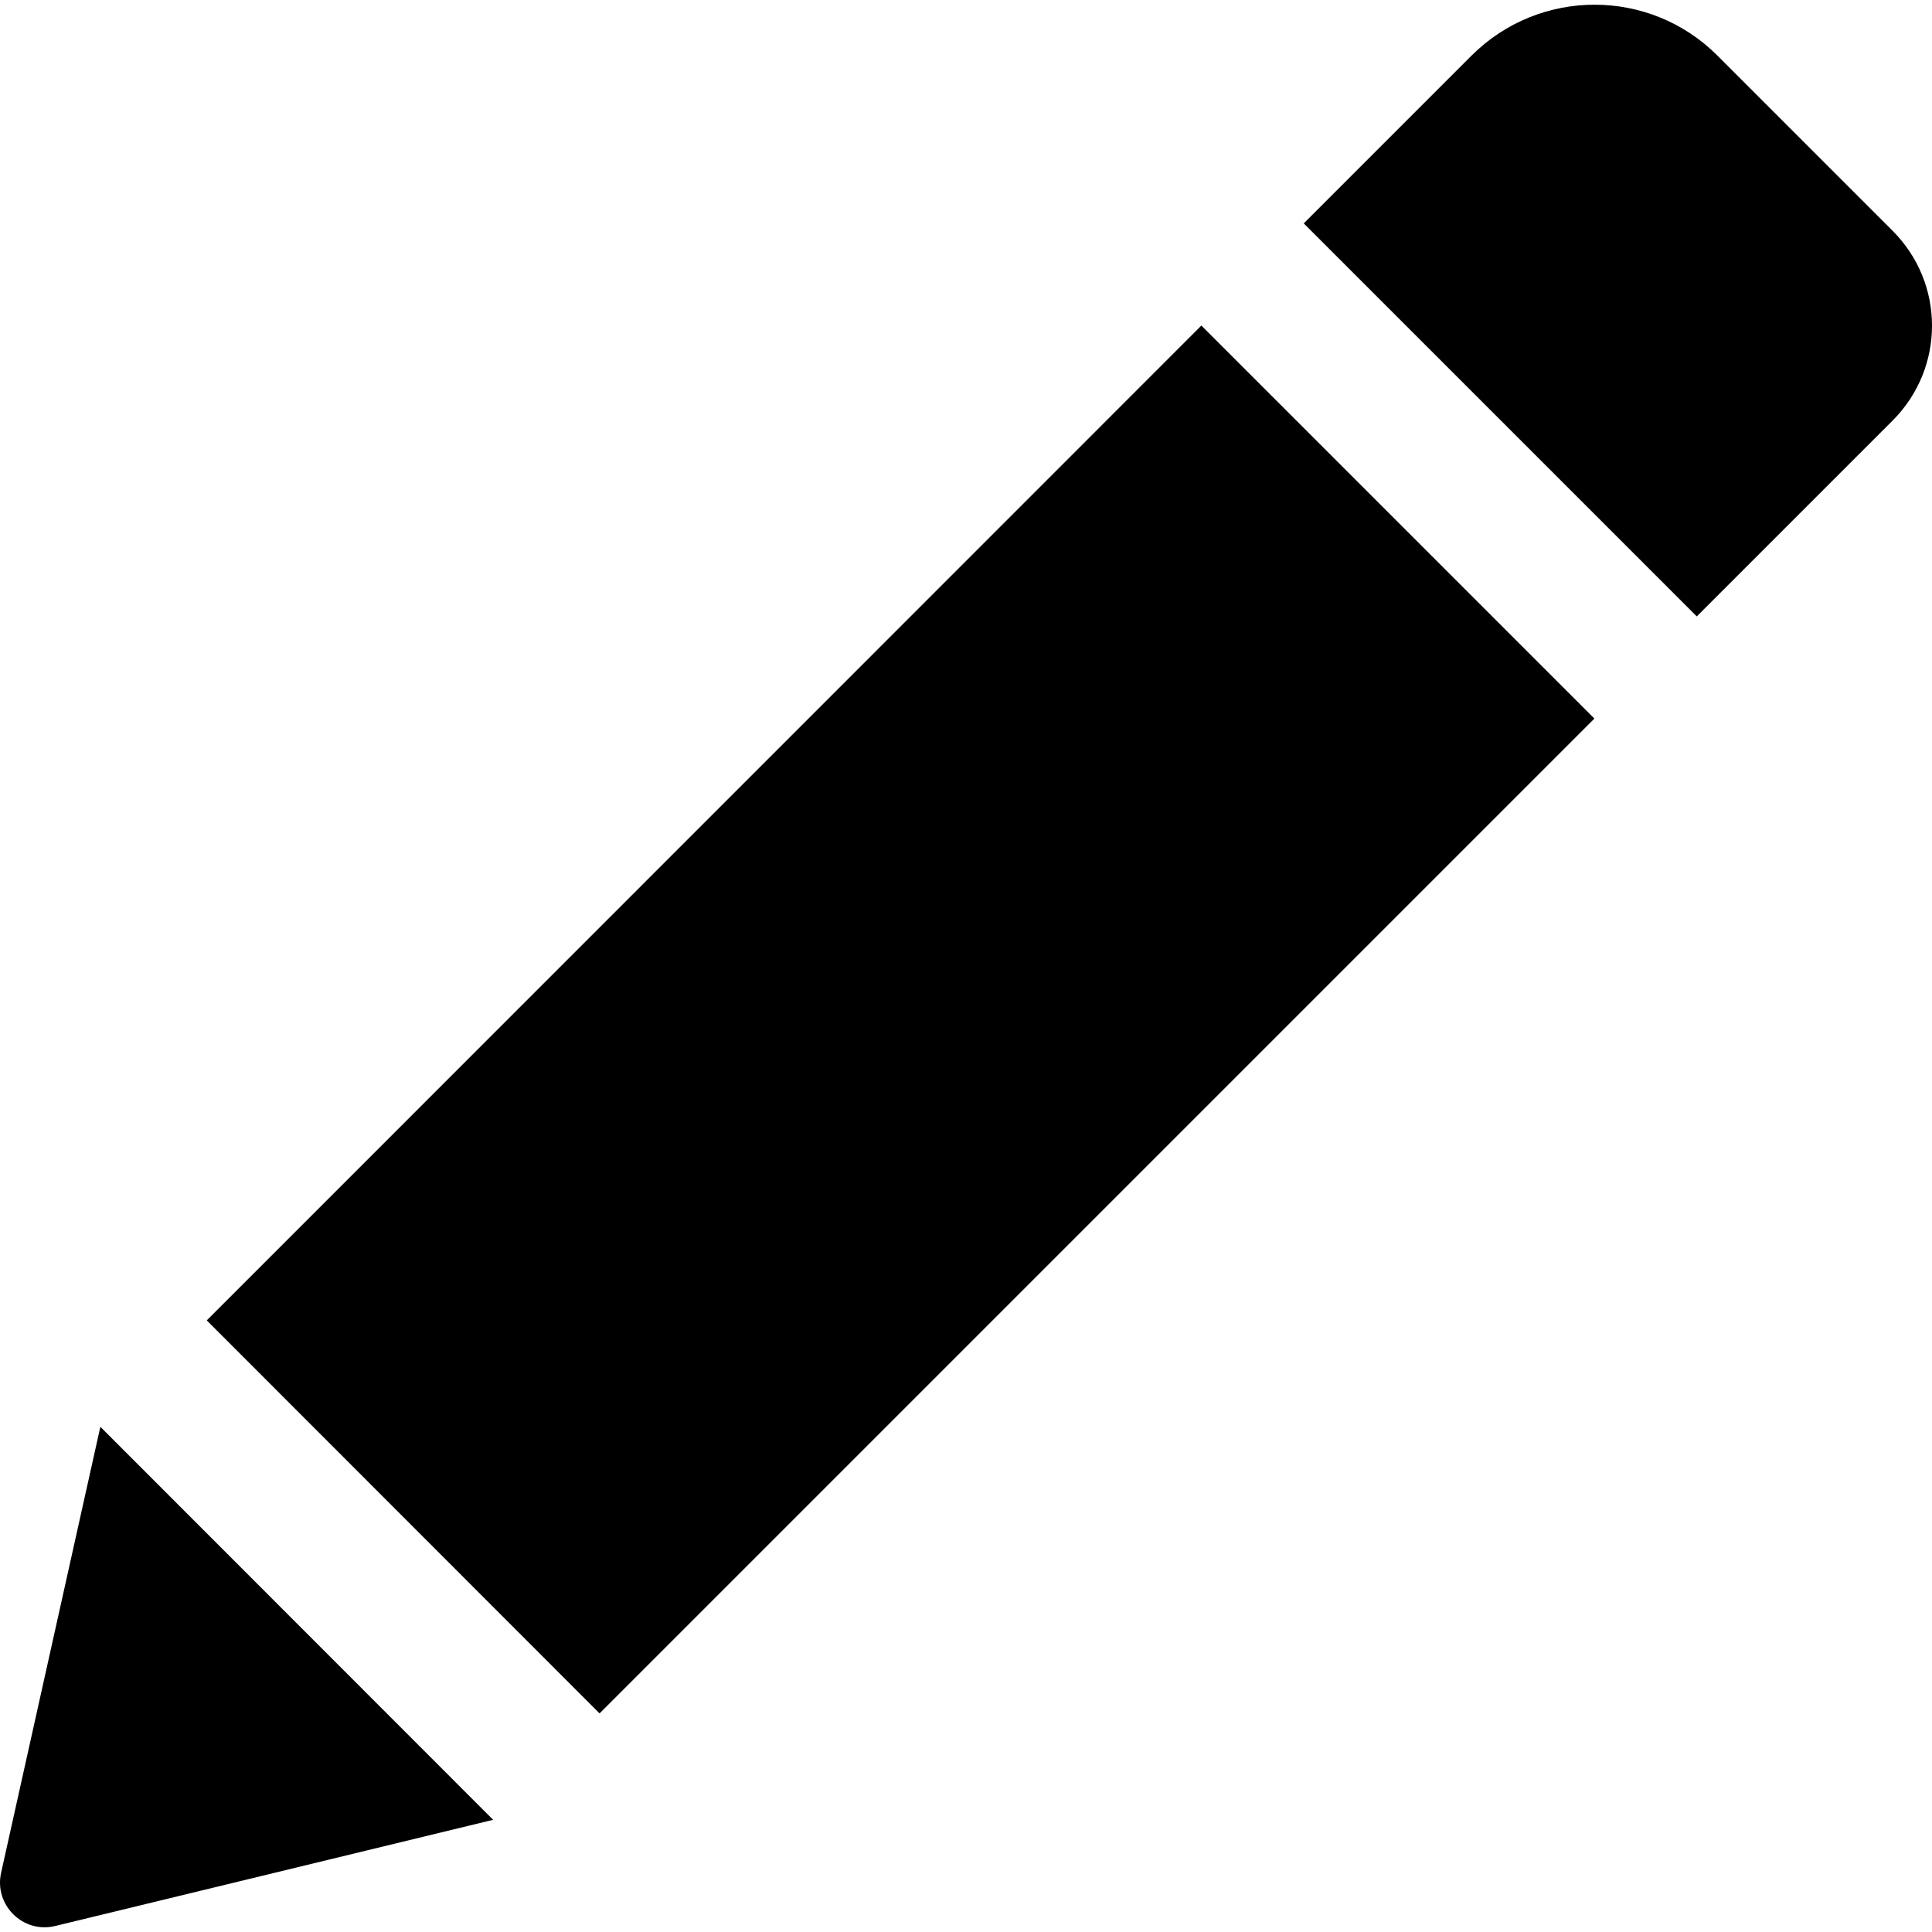
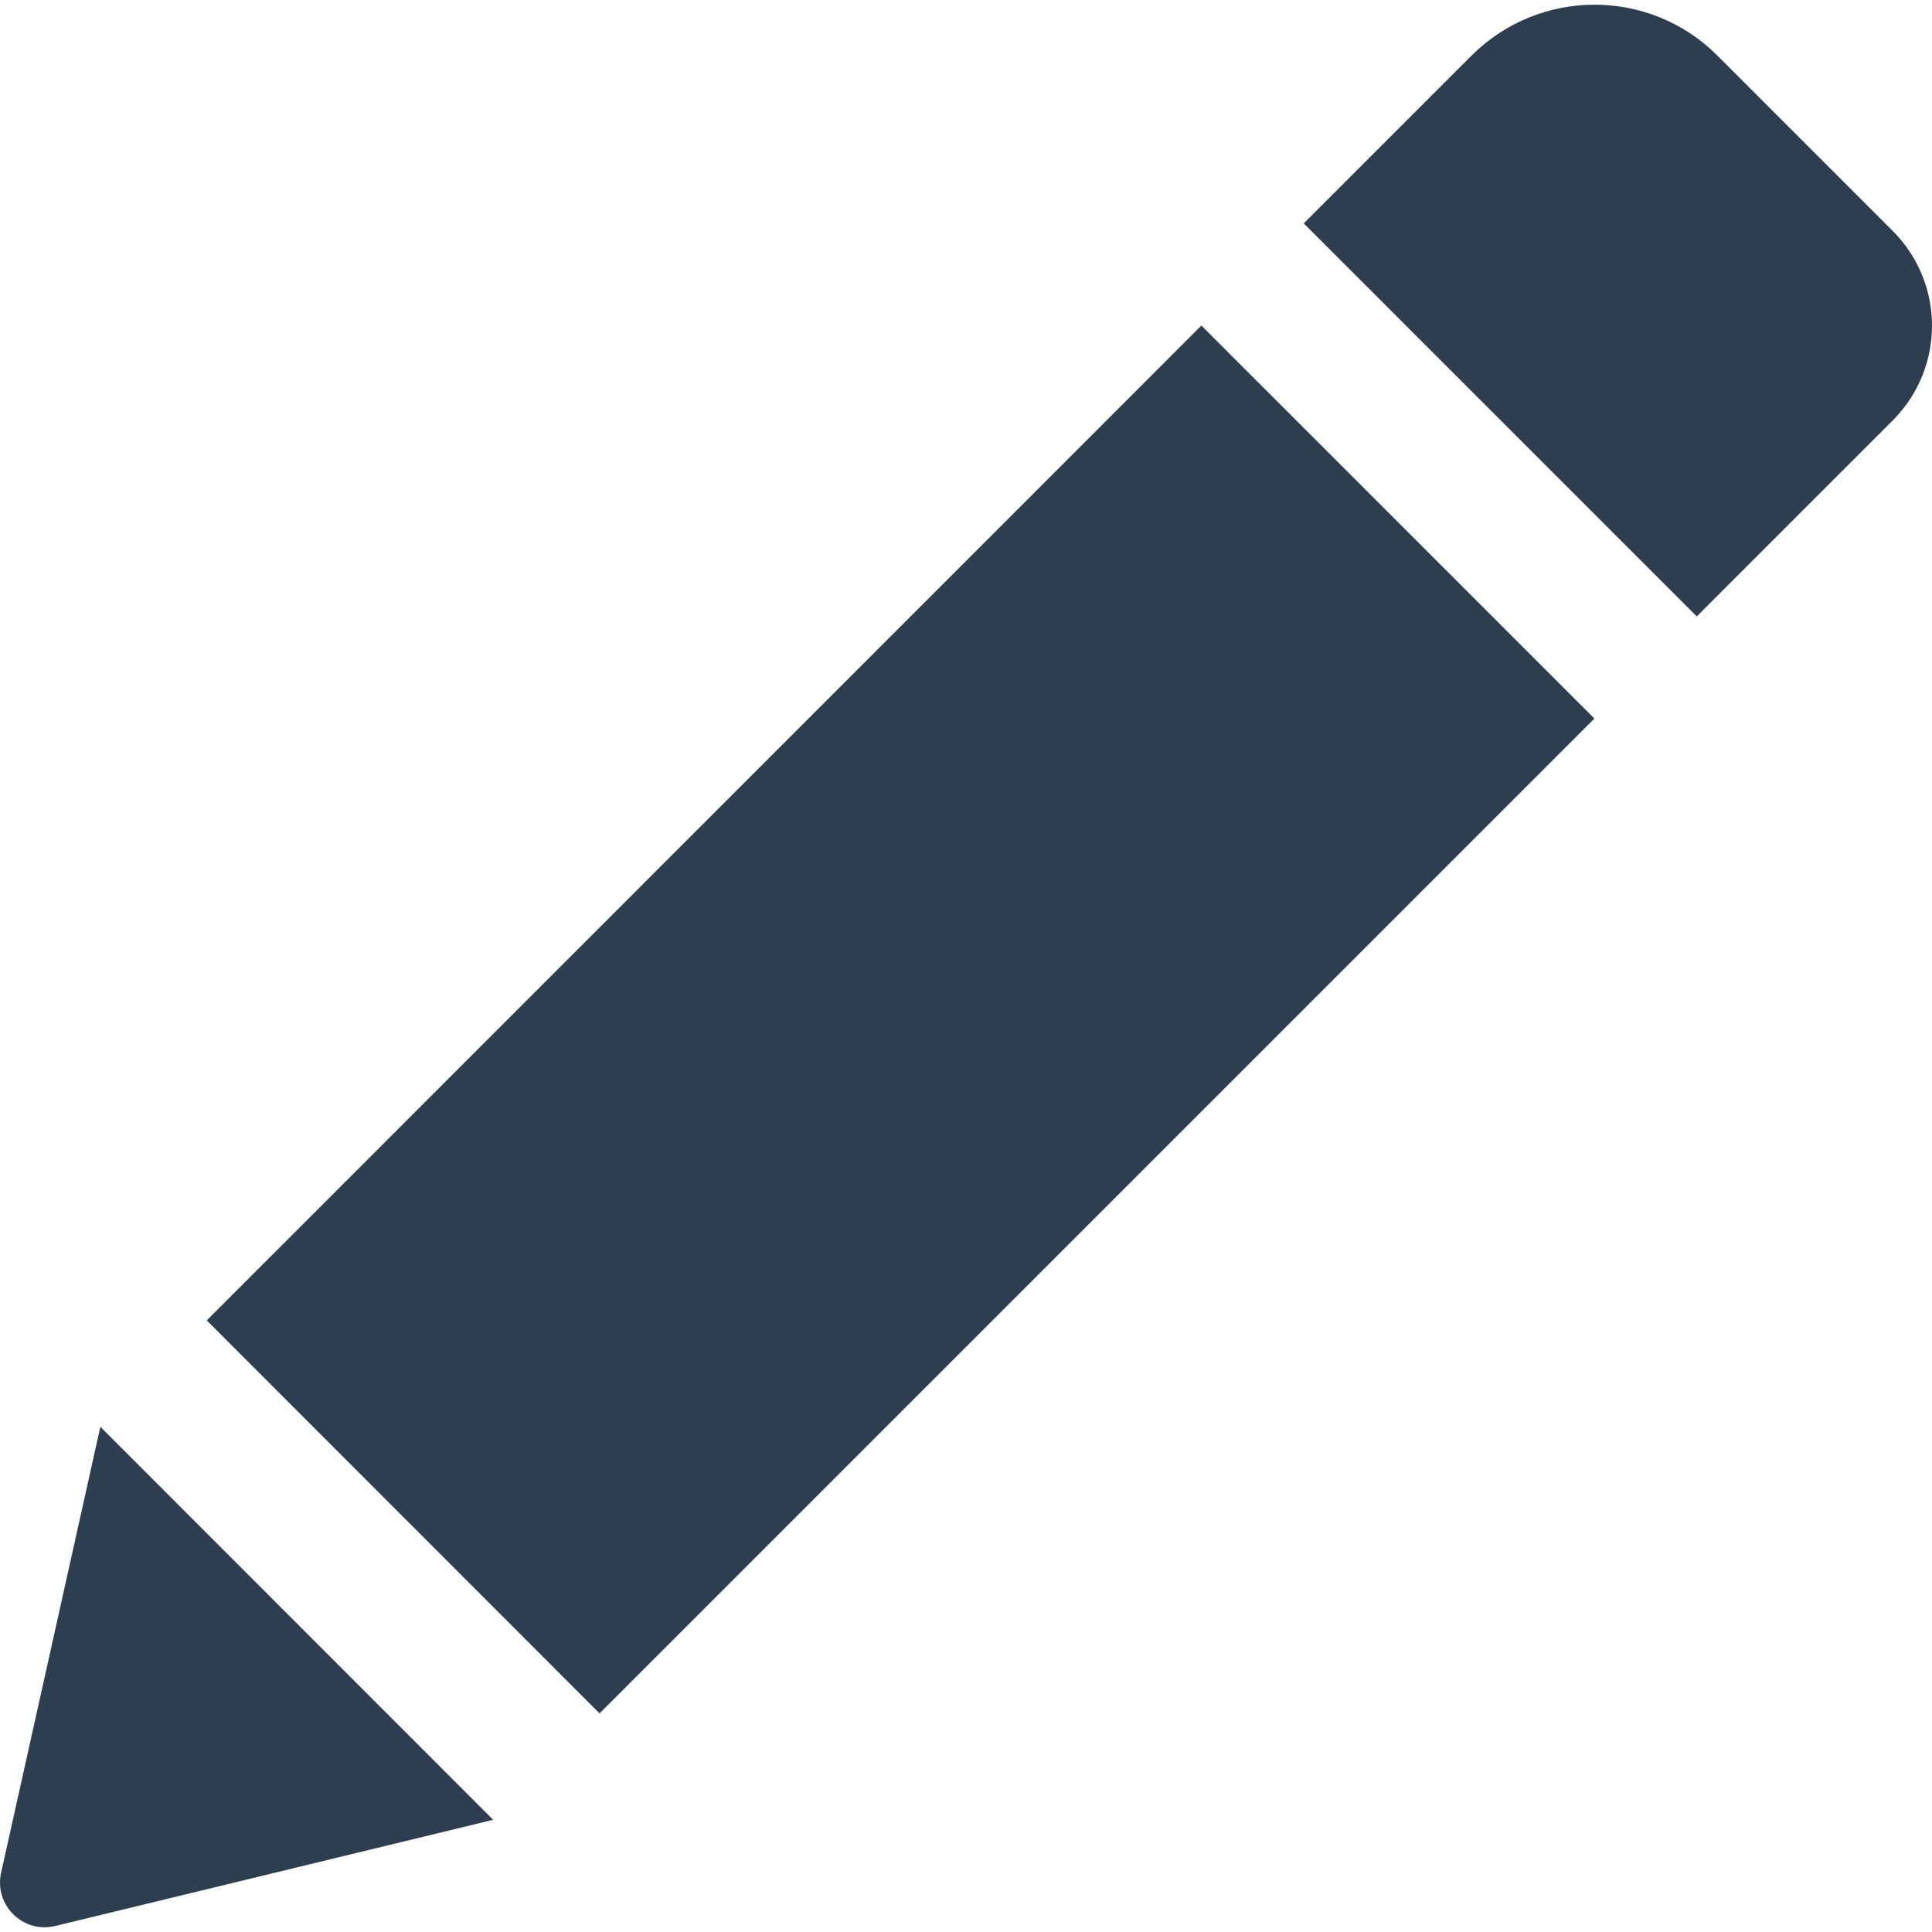
- <svg xmlns="http://www.w3.org/2000/svg" fill="#000000" version="1.1" id="Capa_1" width="800px" height="800px" viewBox="0 0 528.899 528.899" xml:space="preserve">
+ <svg xmlns="http://www.w3.org/2000/svg" fill="#2c3e50" version="1.1" id="Capa_1" width="800px" height="800px" viewBox="0 0 528.899 528.899" xml:space="preserve">
  <g>
    <path d="M328.883,89.125l107.59,107.589l-272.34,272.34L56.604,361.465L328.883,89.125z M518.113,63.177l-47.981-47.981   c-18.543-18.543-48.653-18.543-67.259,0l-45.961,45.961l107.59,107.59l53.611-53.611   C532.495,100.753,532.495,77.559,518.113,63.177z M0.3,512.69c-1.958,8.812,5.998,16.708,14.811,14.565l119.891-29.069   L27.473,390.597L0.3,512.69z" />
  </g>
</svg>
